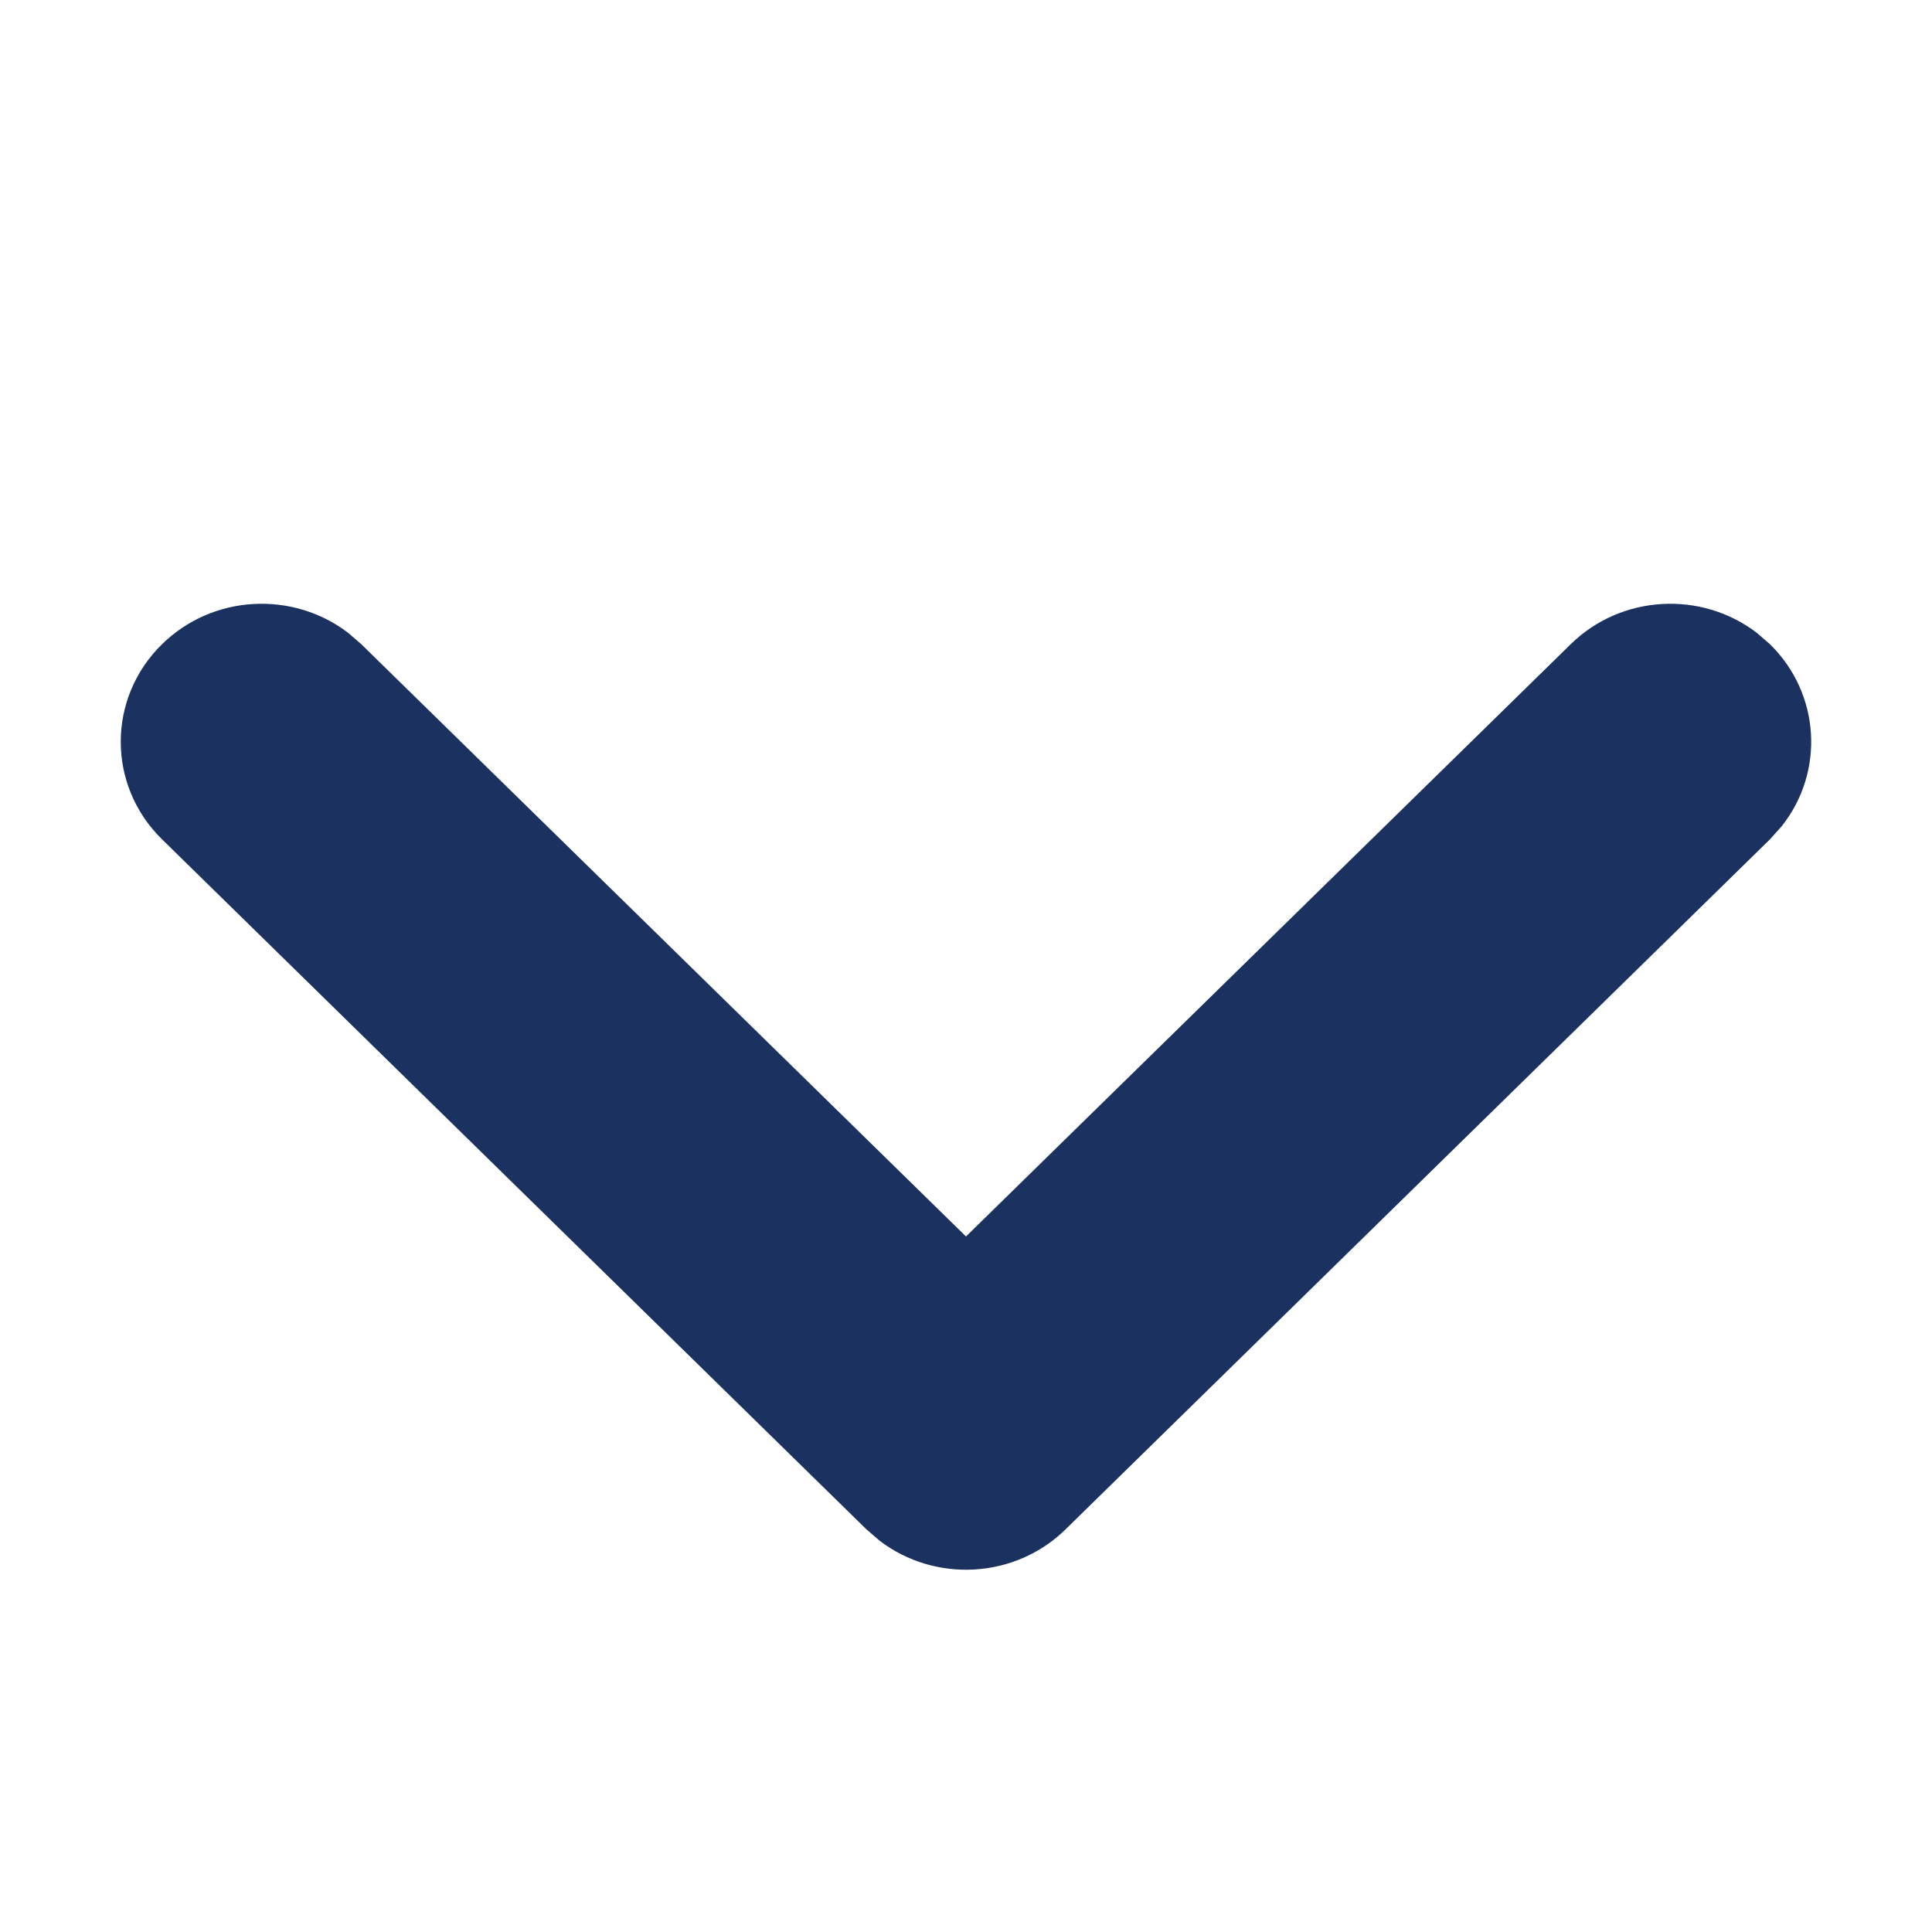
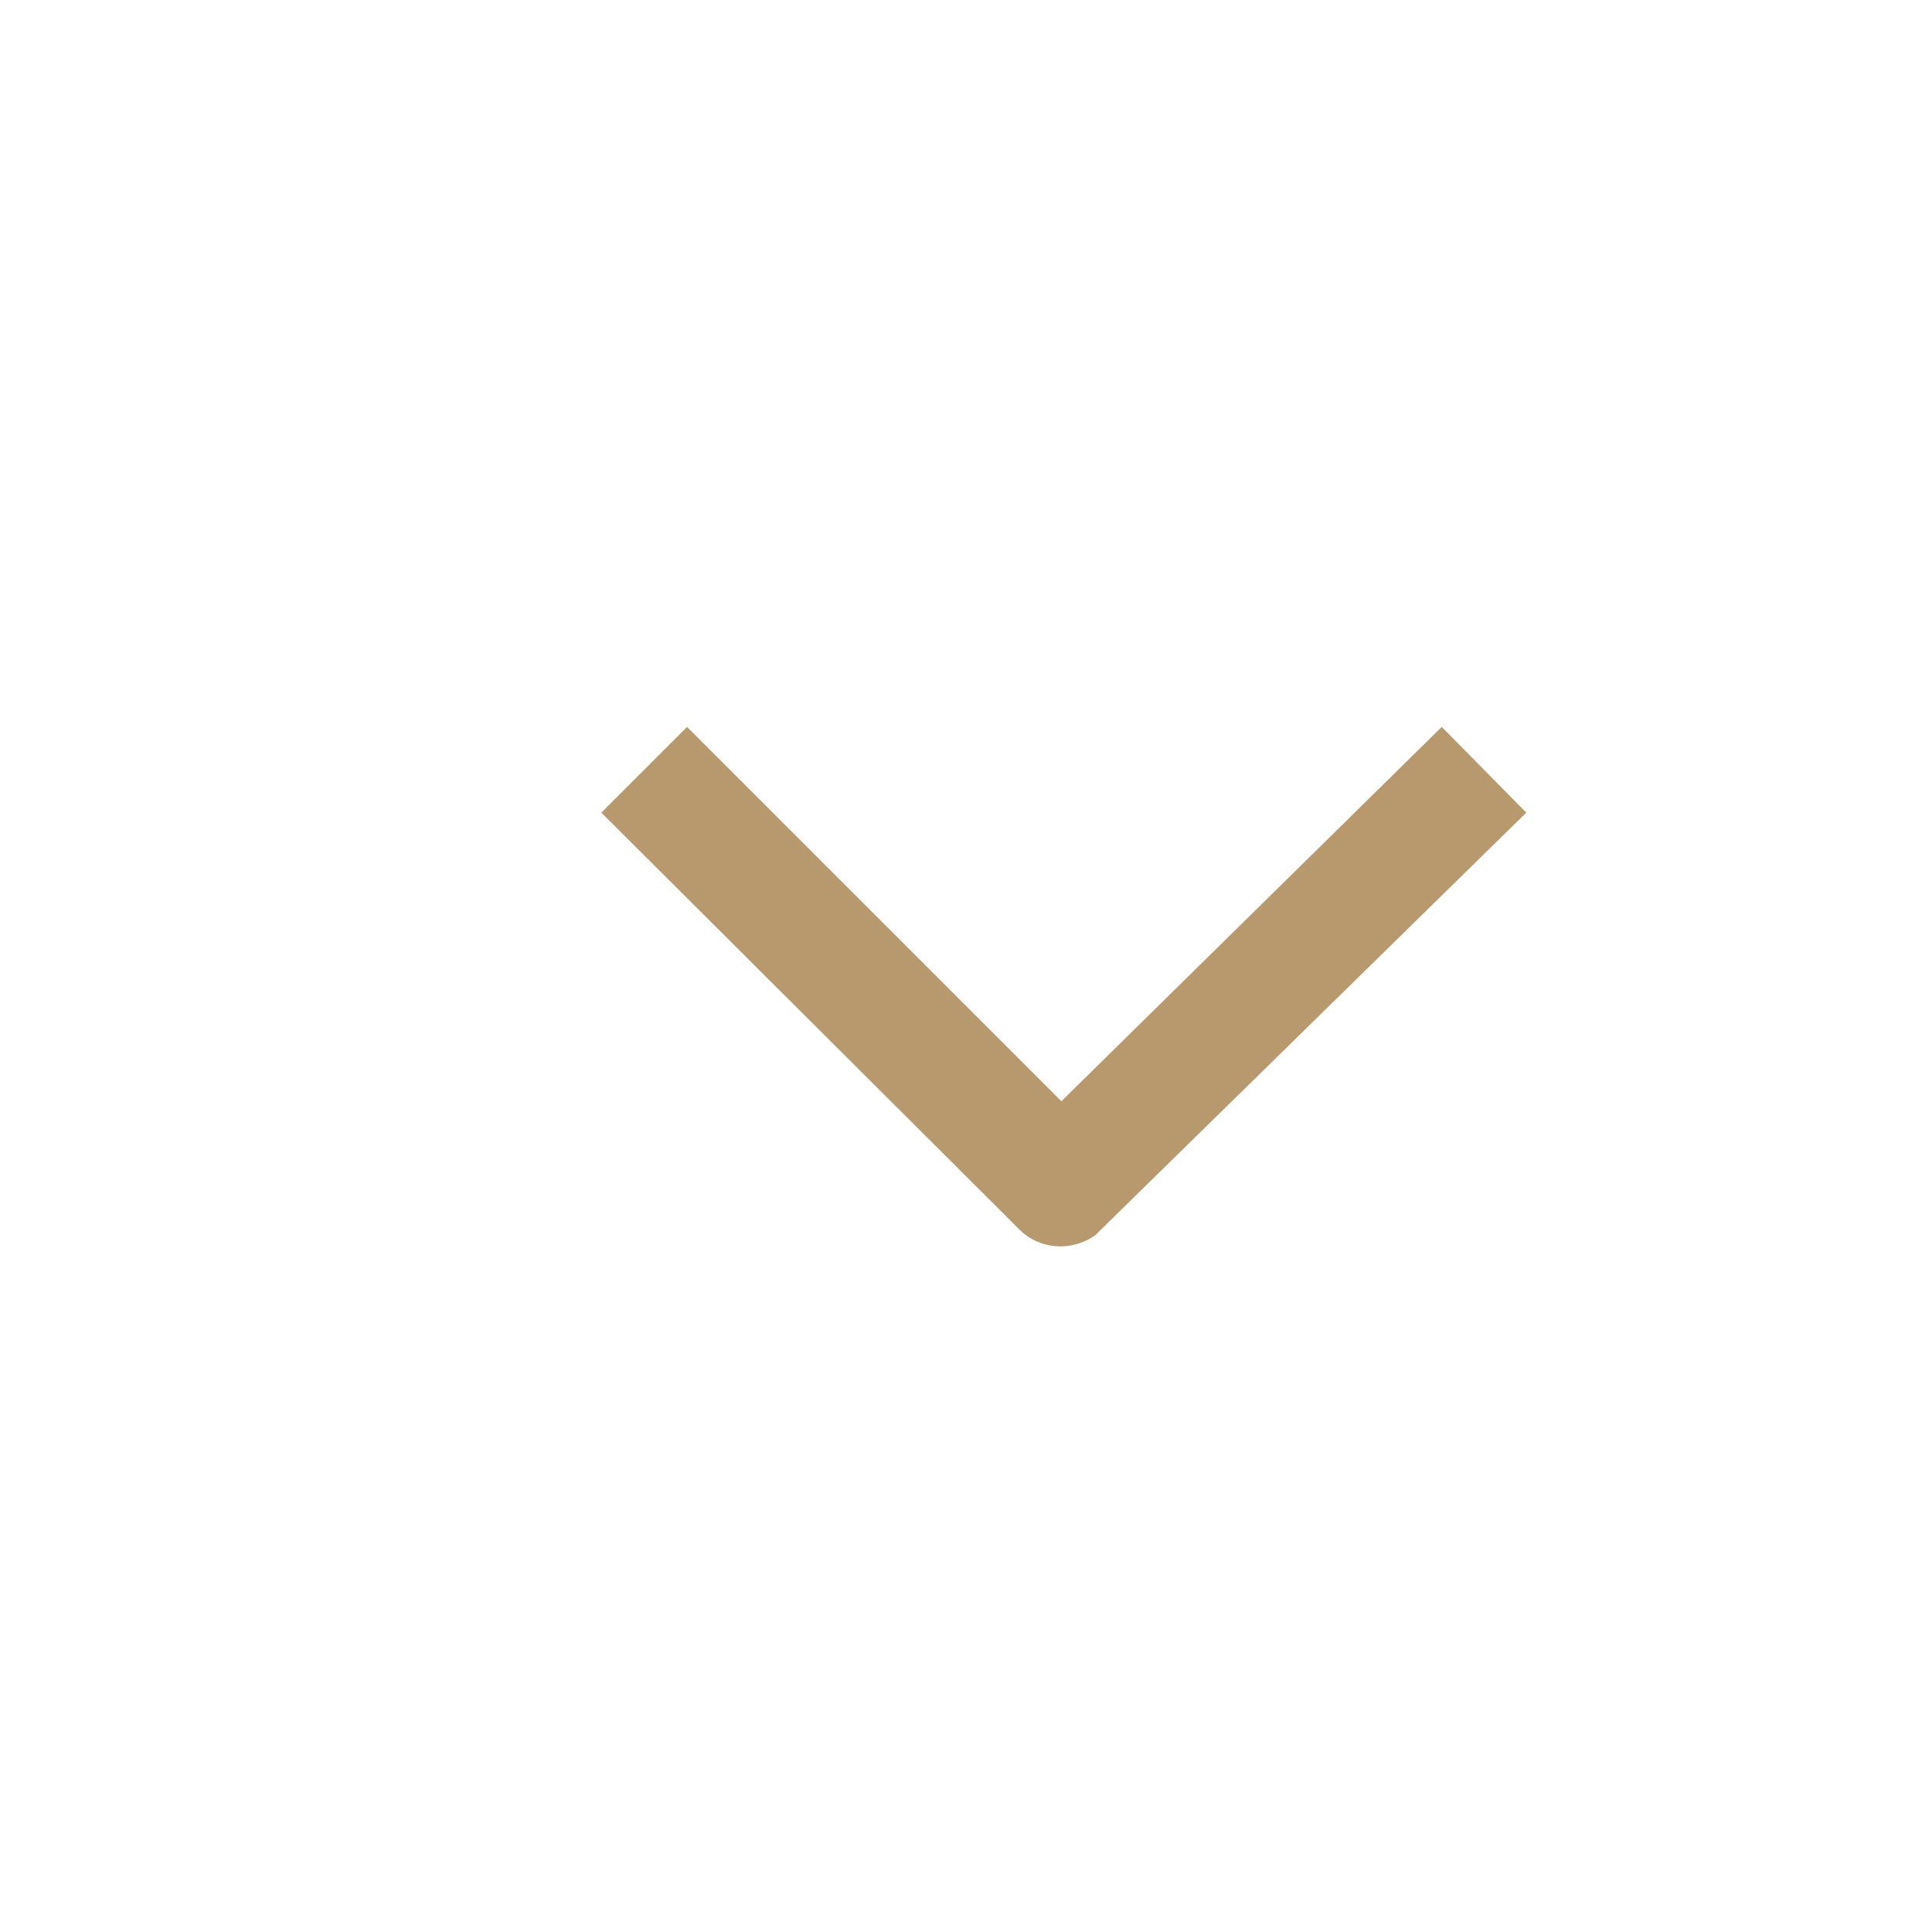
- <svg xmlns="http://www.w3.org/2000/svg" width="16" height="16" viewBox="0 0 16 16">
-   <g fill="none" fill-rule="evenodd">
-     <g fill="#1B315F" fill-rule="nonzero">
-       <path d="M4.335 2.342c.412-.42 1.06-.453 1.508-.097l.108.097 5.714 5.833c.412.42.444 1.082.095 1.54l-.095.11-5.714 5.833c-.446.456-1.17.456-1.616 0-.412-.42-.444-1.082-.095-1.54l.095-.11L9.24 9 4.335 3.992c-.412-.42-.444-1.083-.095-1.54l.095-.11z" transform="rotate(90 8 9)" />
+ <svg xmlns="http://www.w3.org/2000/svg" viewBox="0 0 16 16" width="16" height="16">
+   <style>
+ 		tspan { white-space:pre }
+ 		.shp0 { fill: #b7996d } 
+ 	</style>
+   <g id="Layer">
+     <g id="Layer">
+       <g id="Layer">
+         <g id="Layer">
+           <path id="Layer" class="shp0" d="M5.69 6.02L4.98 6.73L8.43 10.17C8.6 10.35 8.87 10.37 9.07 10.23L12.64 6.73L11.94 6.02L8.79 9.12L5.69 6.02Z" />
+         </g>
+       </g>
    </g>
  </g>
</svg>
